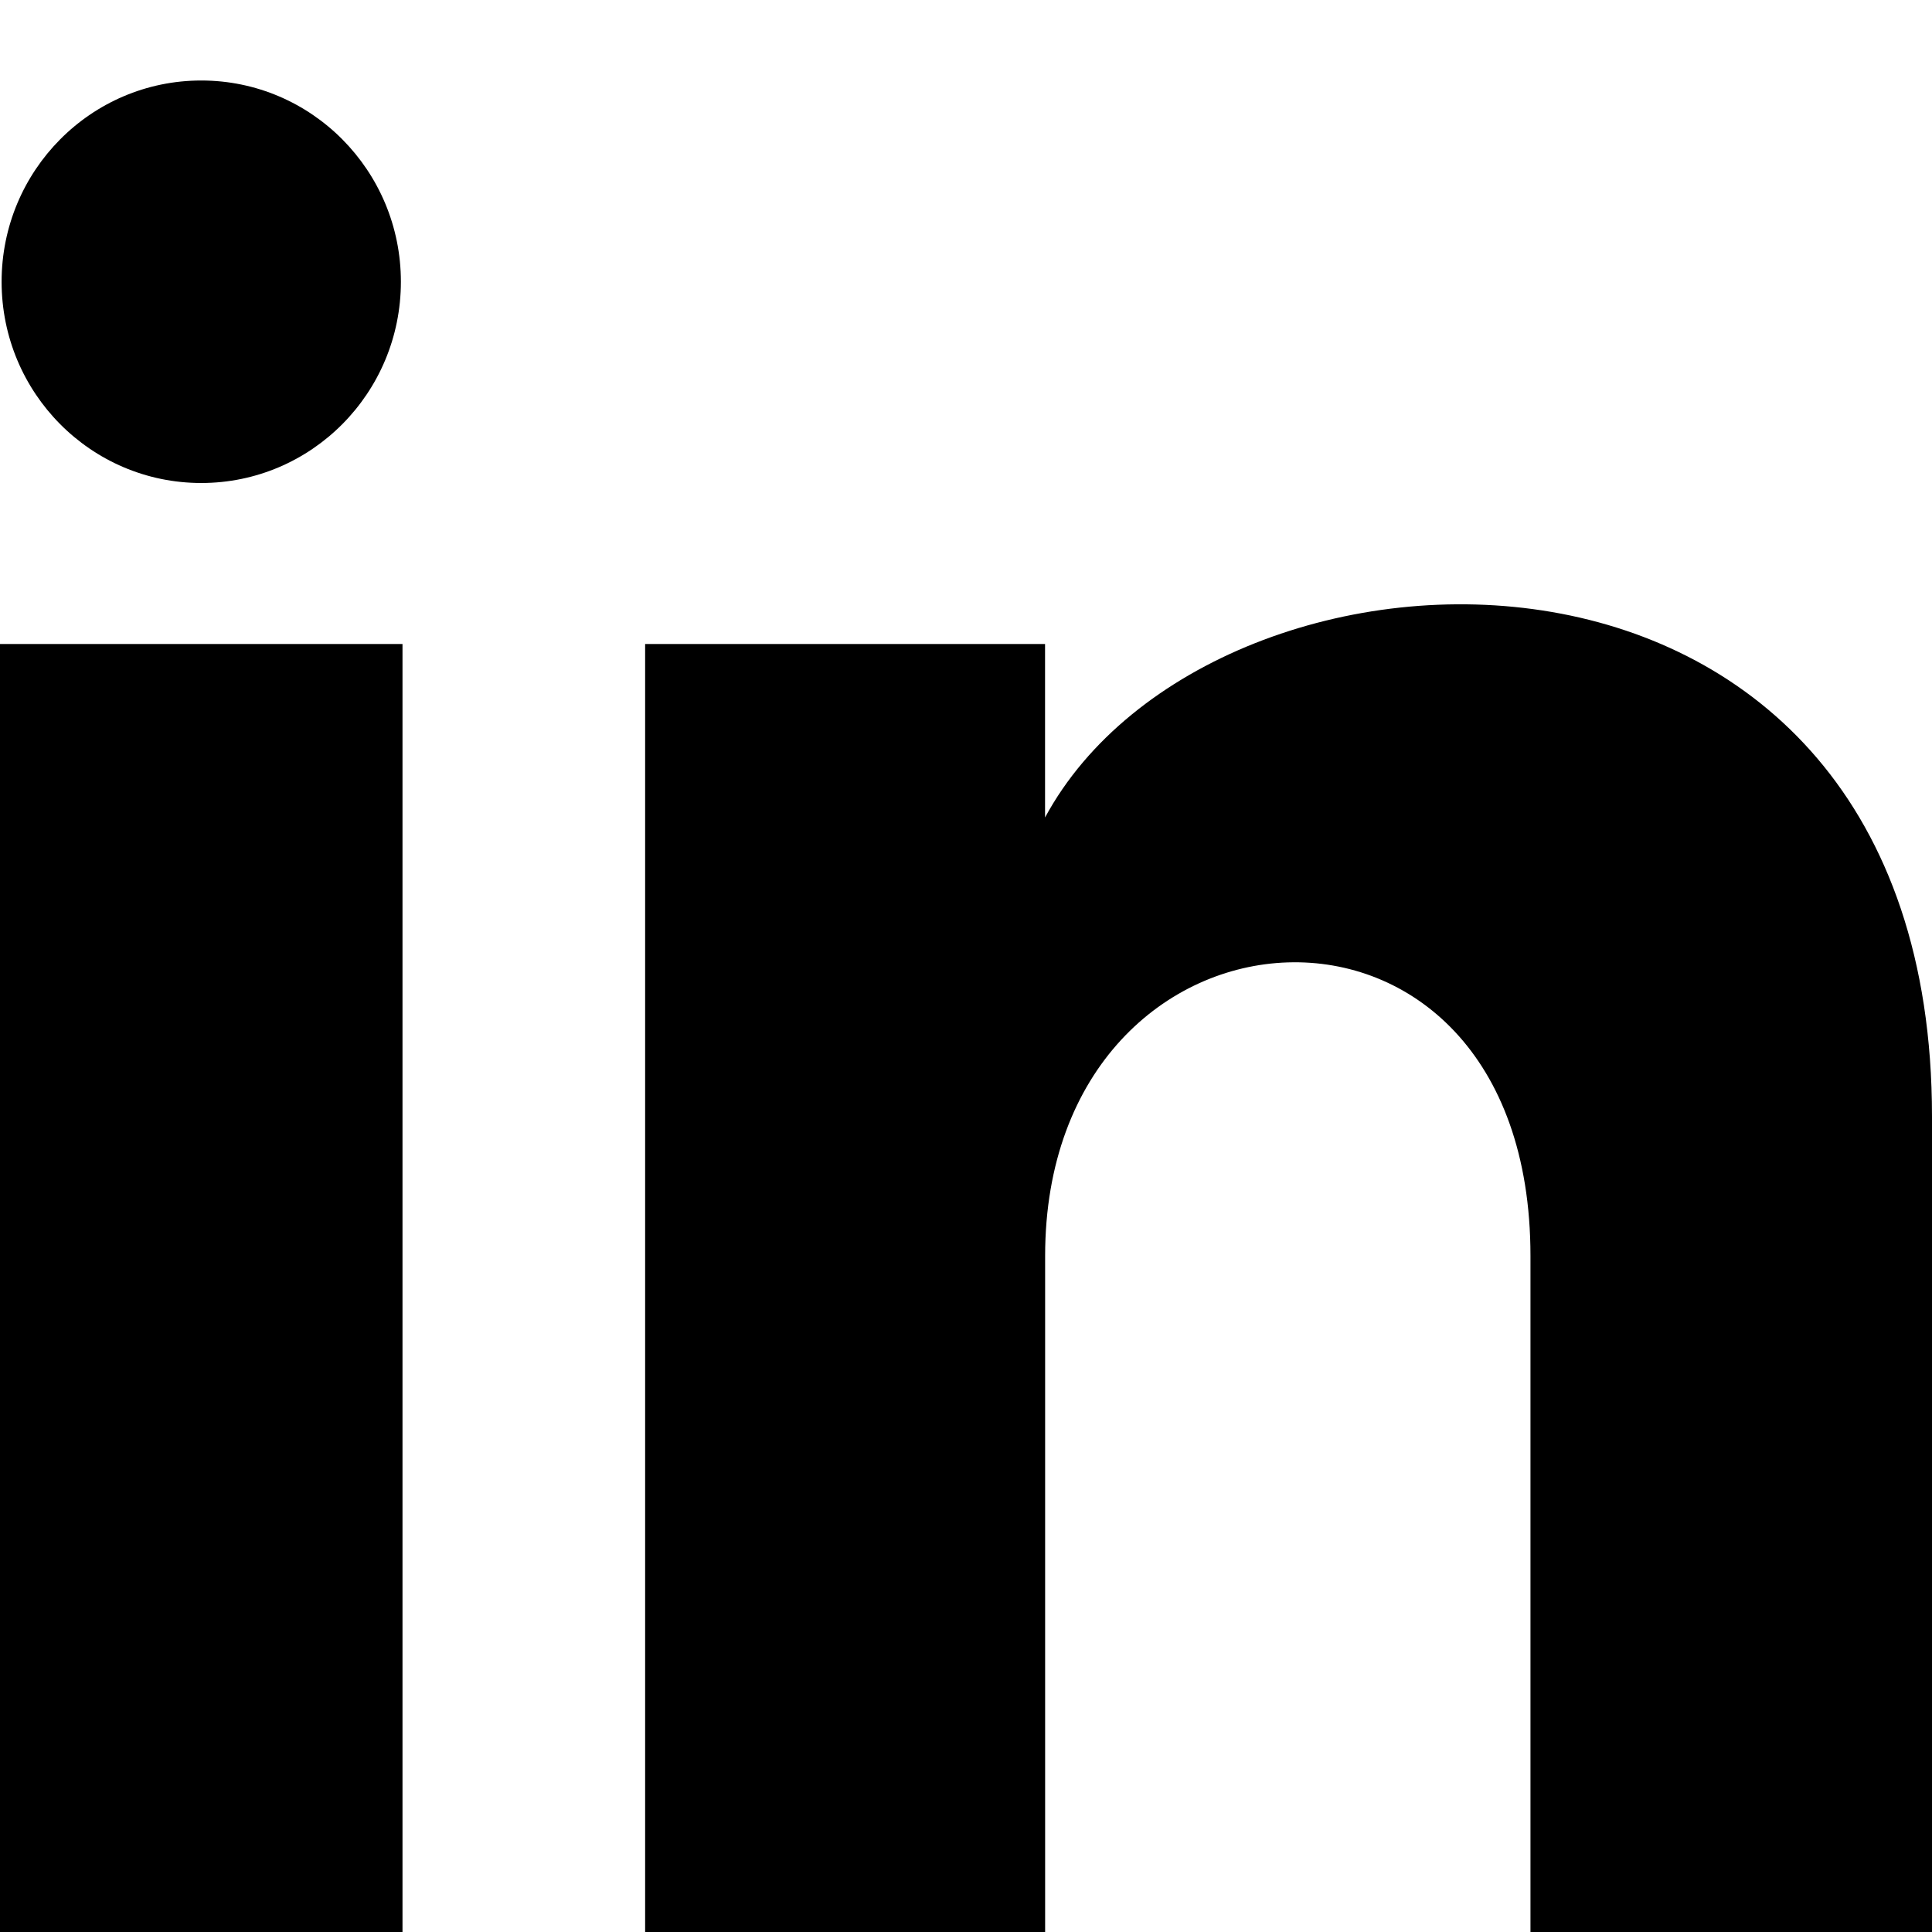
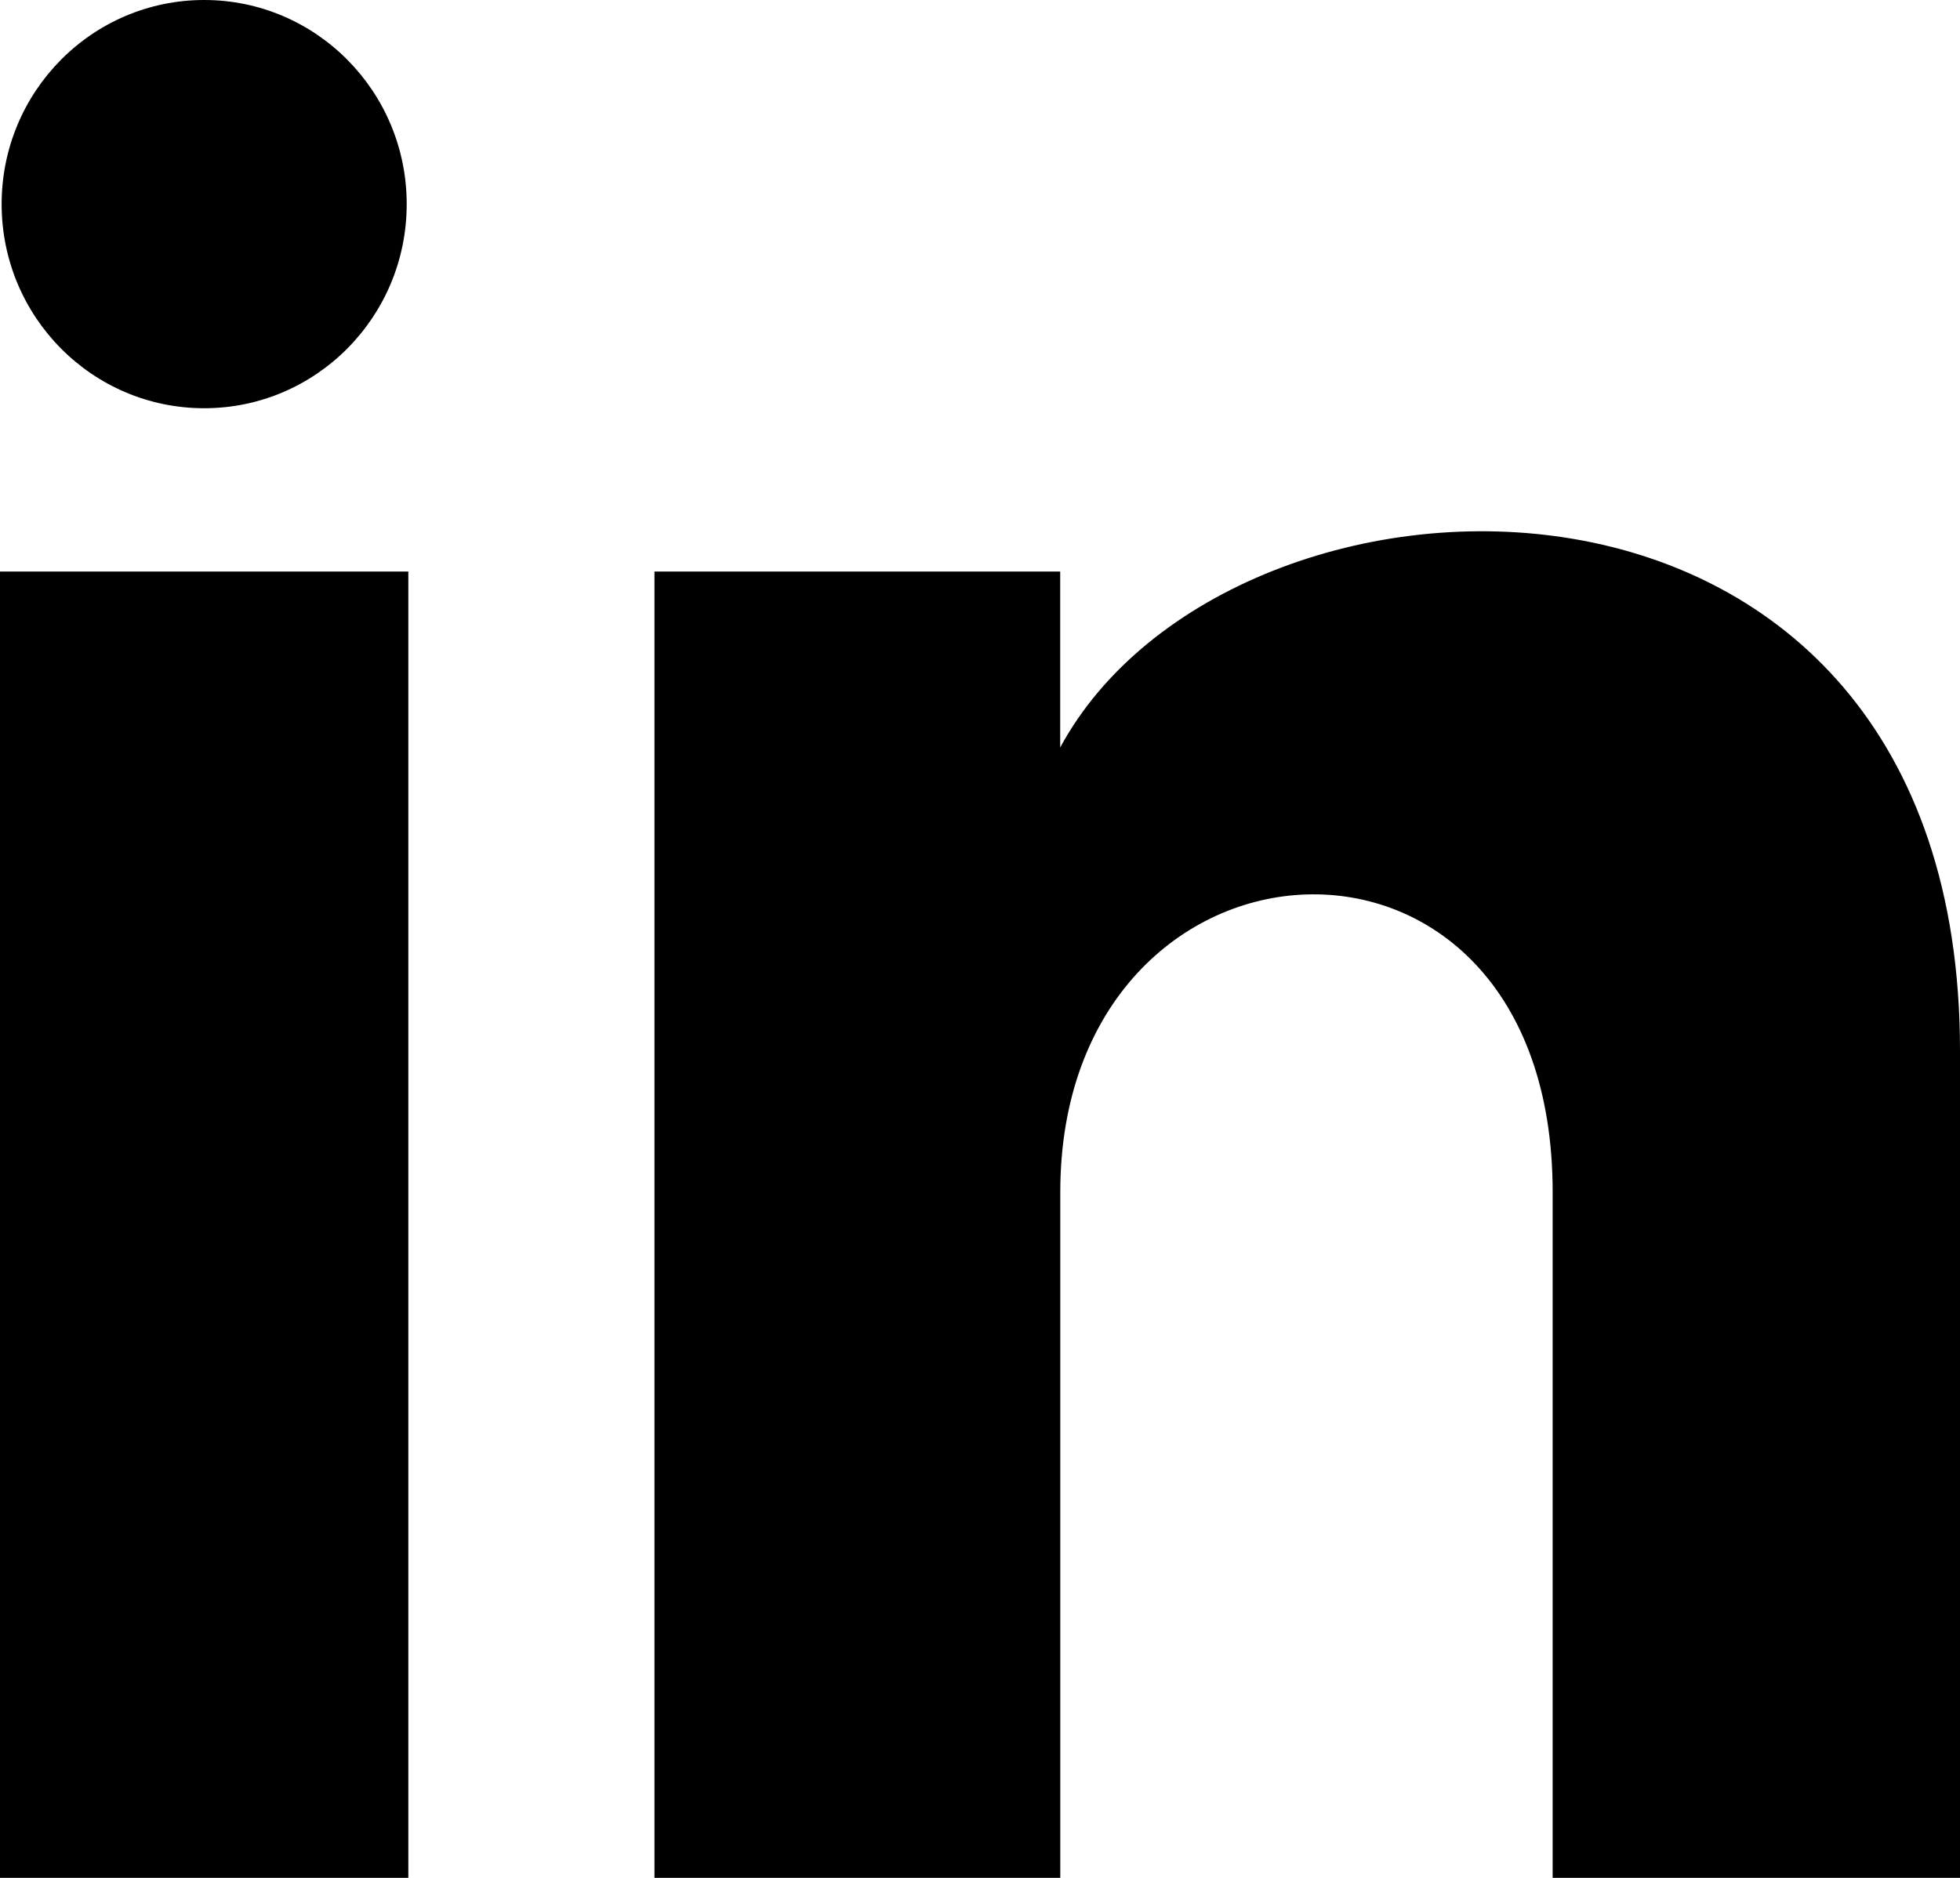
- <svg xmlns="http://www.w3.org/2000/svg" width="24" height="24" viewBox="0 0 24 24">
-   <path d="M4.98 3.5c0 1.381-1.11 2.5-2.48 2.5s-2.48-1.119-2.48-2.5c0-1.38 1.11-2.5 2.48-2.5s2.48 1.12 2.48 2.5zm.02 4.5h-5v16h5v-16zm7.982 0h-4.968v16h4.969v-8.399c0-4.67 6.029-5.052 6.029 0v8.399h4.988v-10.131c0-7.88-8.922-7.593-11.018-3.714v-2.155z" />
+ <svg xmlns="http://www.w3.org/2000/svg" width="48" height="46" viewBox="0 0 48 46" version="1.1" id="svg3885">
+   <defs id="defs3889" />
+   <path d="M 9.96,5 C 9.96,7.762 7.74,10 5,10 2.26,10 0.04,7.762 0.04,5 0.04,2.24 2.26,0 5,0 7.74,0 9.96,2.24 9.96,5 Z M 10,14 H 0 v 32 h 10 z m 15.964,0 h -9.936 v 32 h 9.938 V 29.202 c 0,-9.34 12.058,-10.104 12.058,0 V 46 H 48 V 25.738 C 48,9.978 30.156,10.552 25.964,18.31 Z" id="path3883" style="stroke-width:2" />
</svg>
